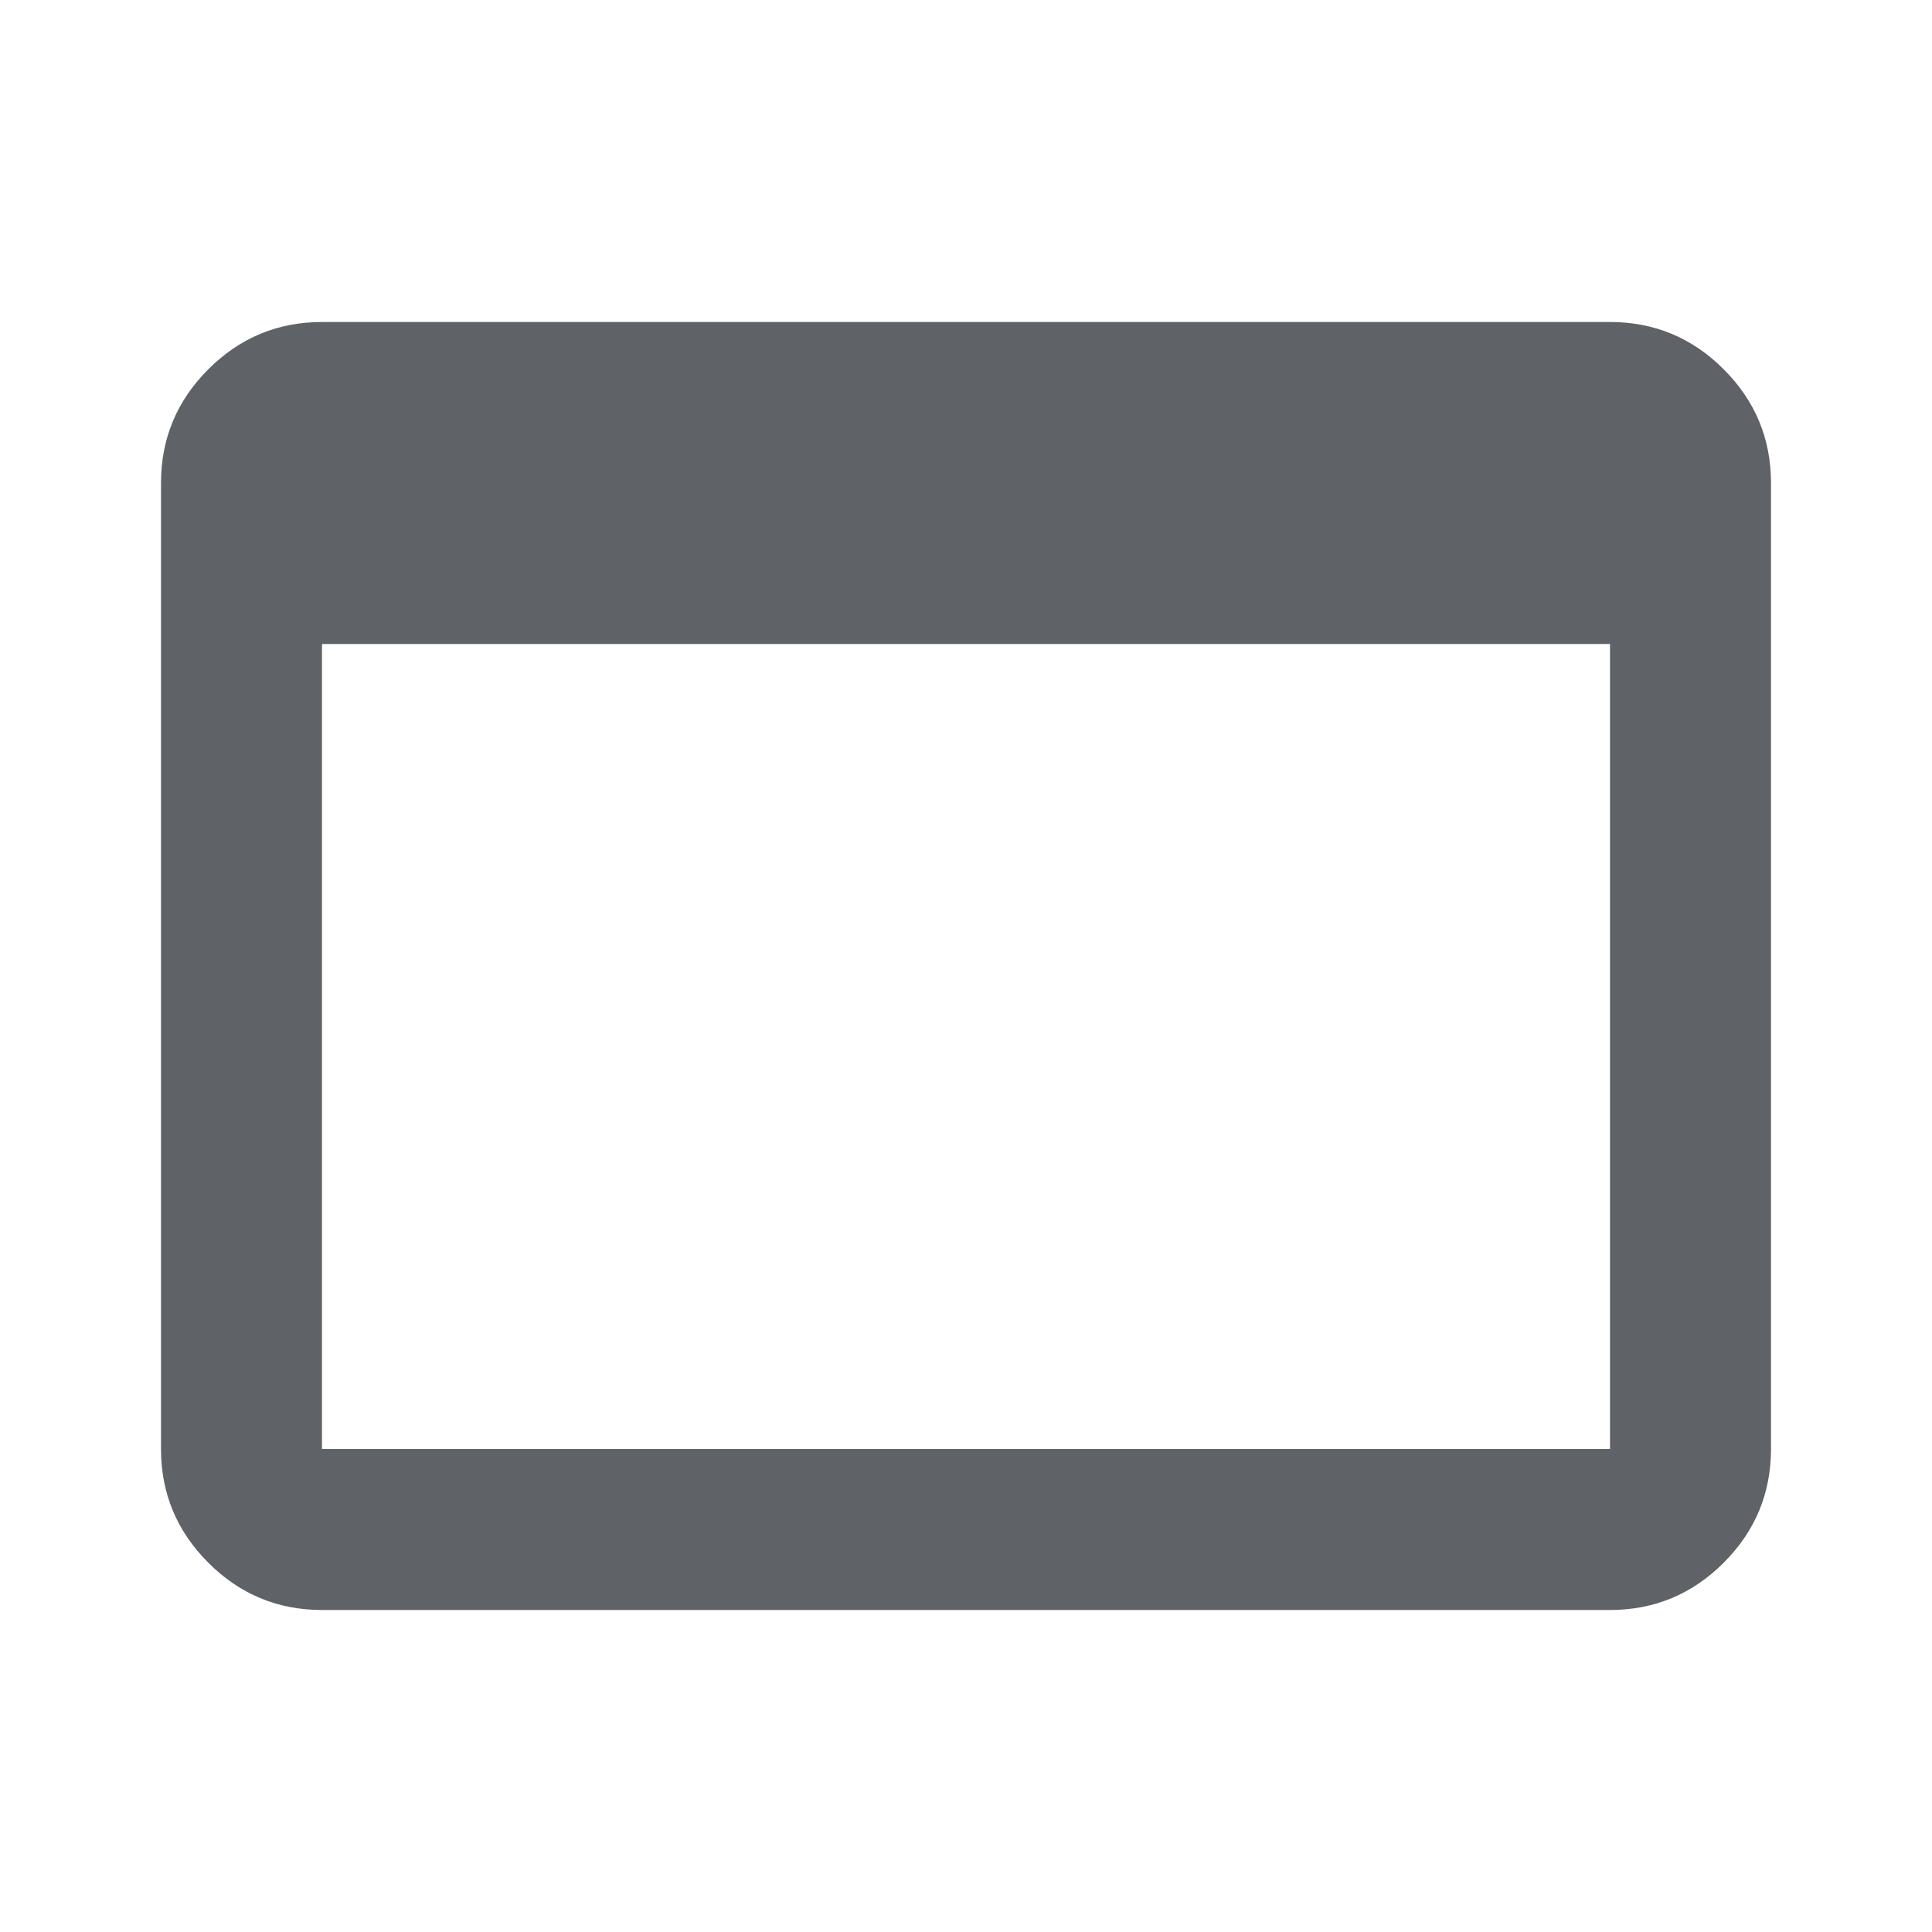
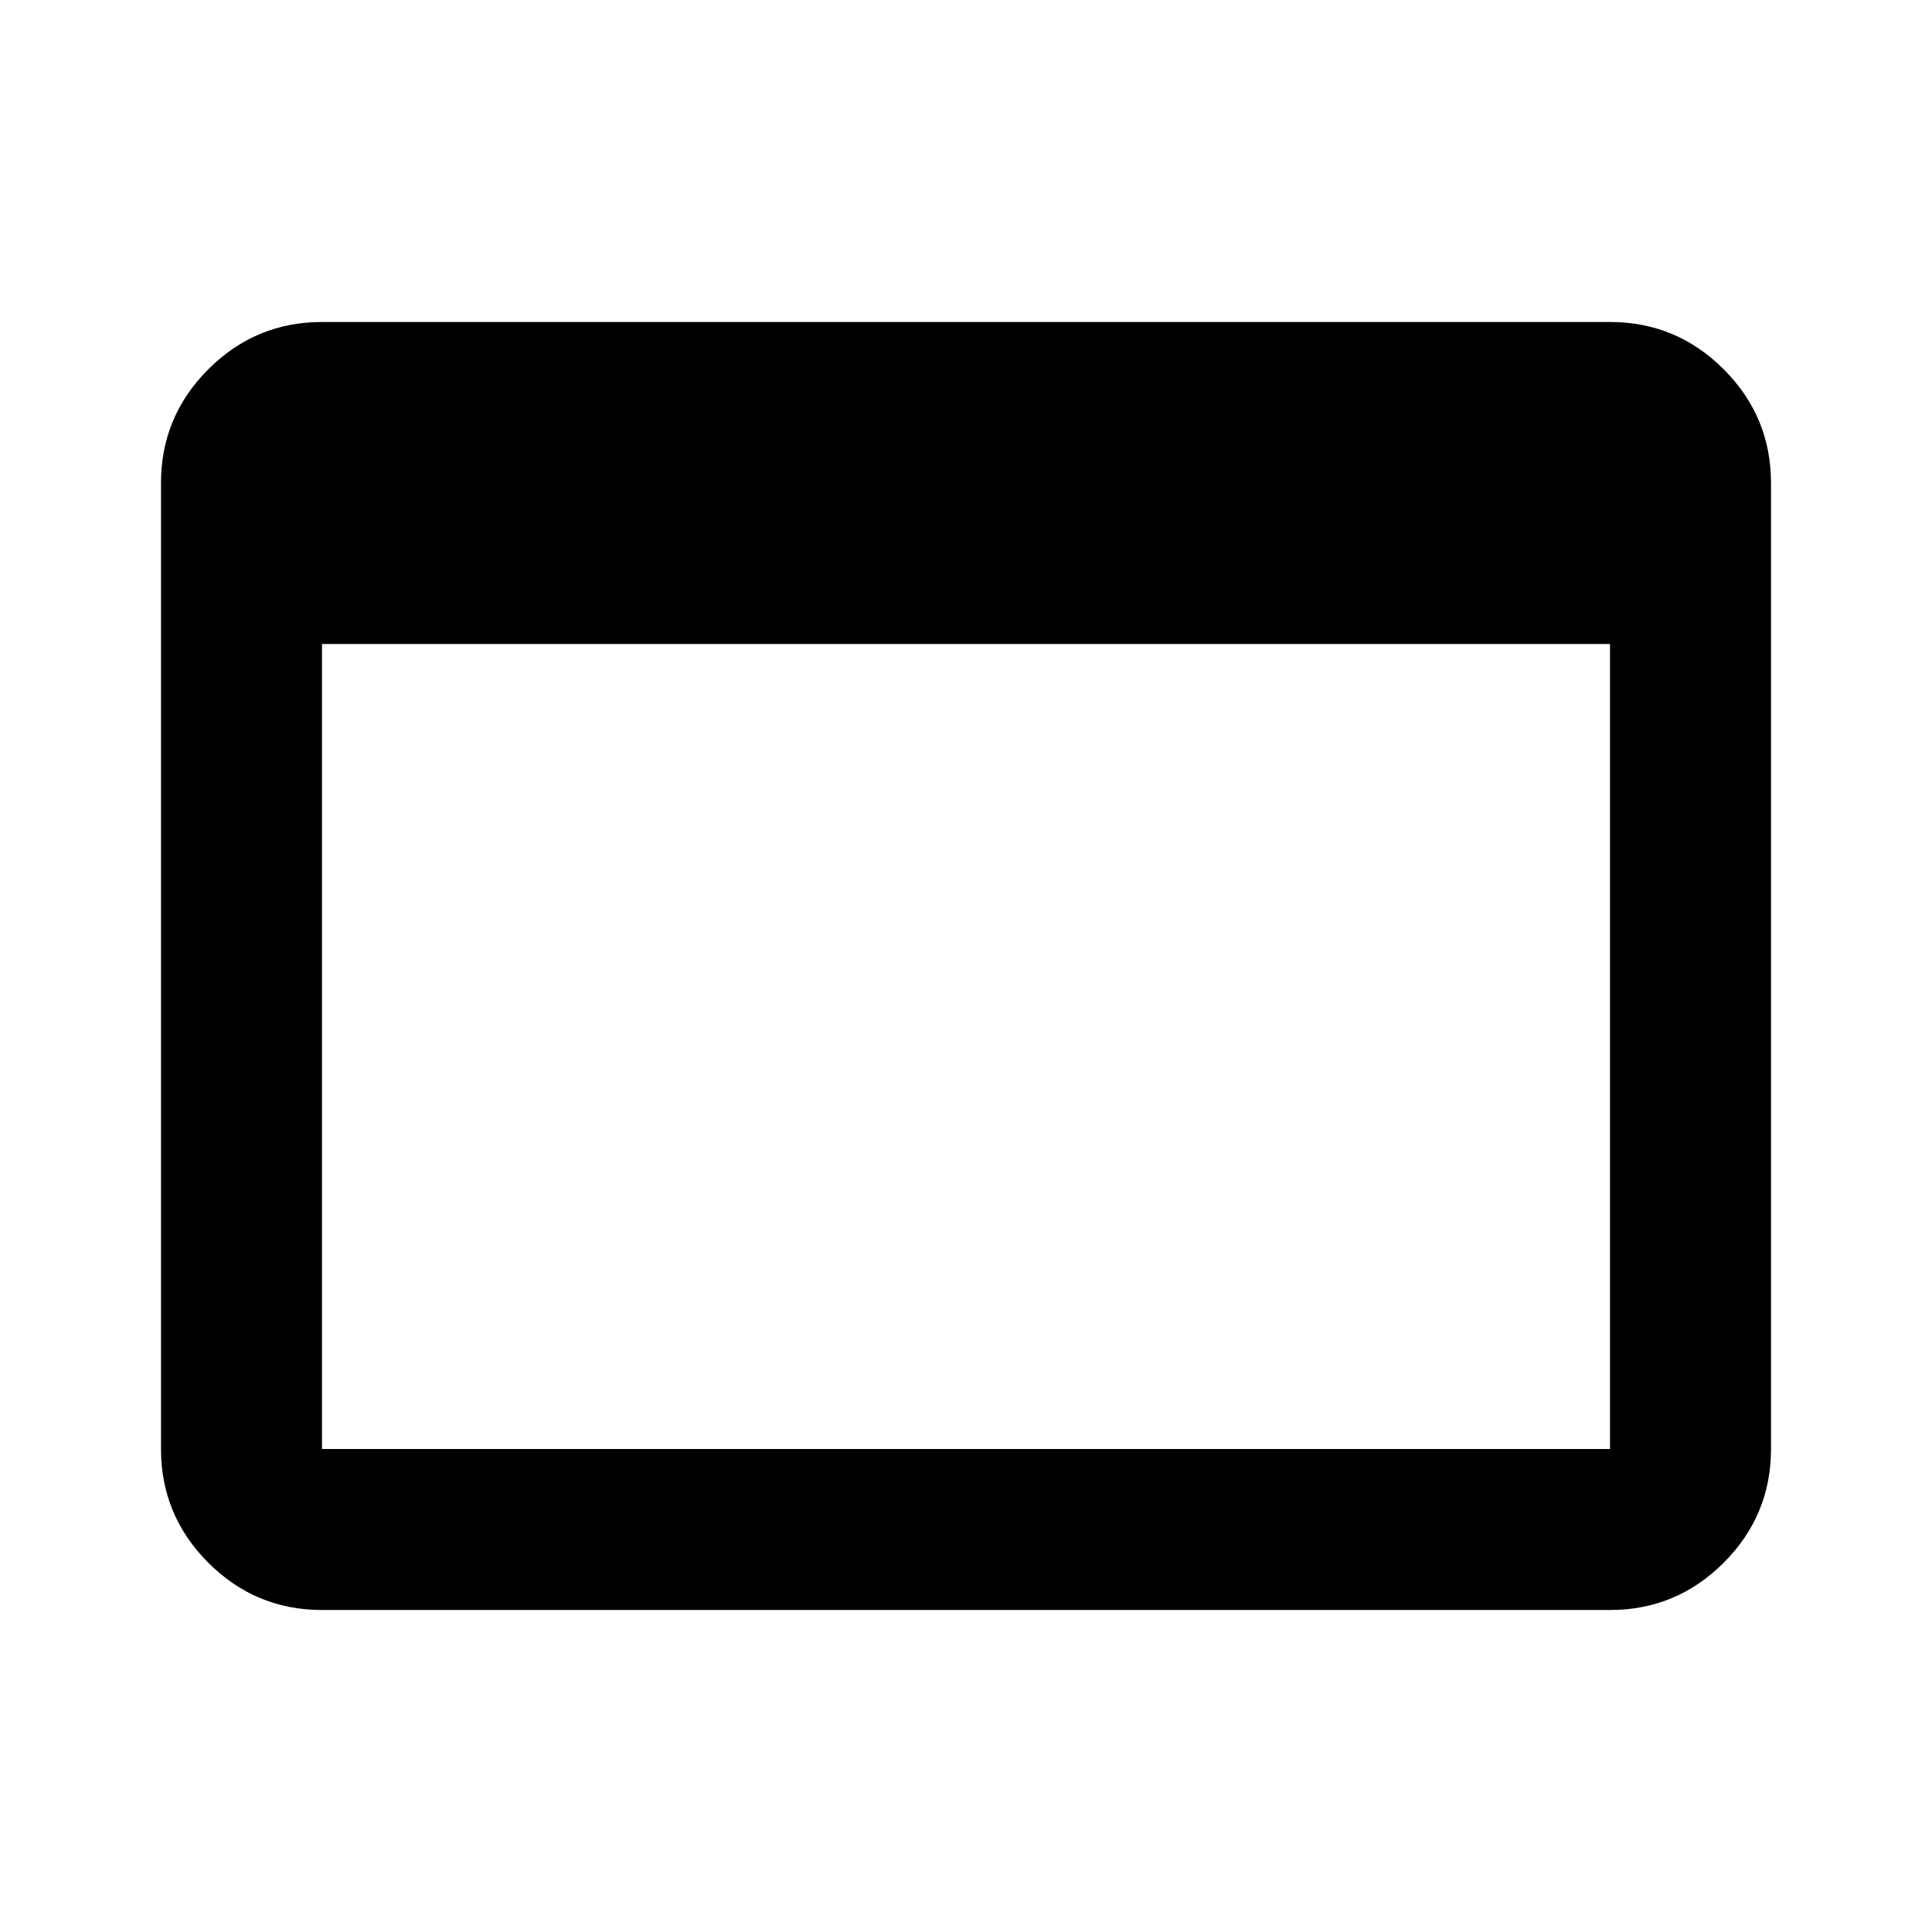
- <svg xmlns="http://www.w3.org/2000/svg" height="24px" viewBox="0 -960 960 960" width="24px" fill="#5f6368">
+ <svg xmlns="http://www.w3.org/2000/svg" height="24px" viewBox="0 -960 960 960" width="24px">
  <path d="M160-160q-33 0-56.5-23.5T80-240v-480q0-33 23.5-56.5T160-800h640q33 0 56.5 23.5T880-720v480q0 33-23.5 56.5T800-160H160Zm0-80h640v-400H160v400Z" />
</svg>
